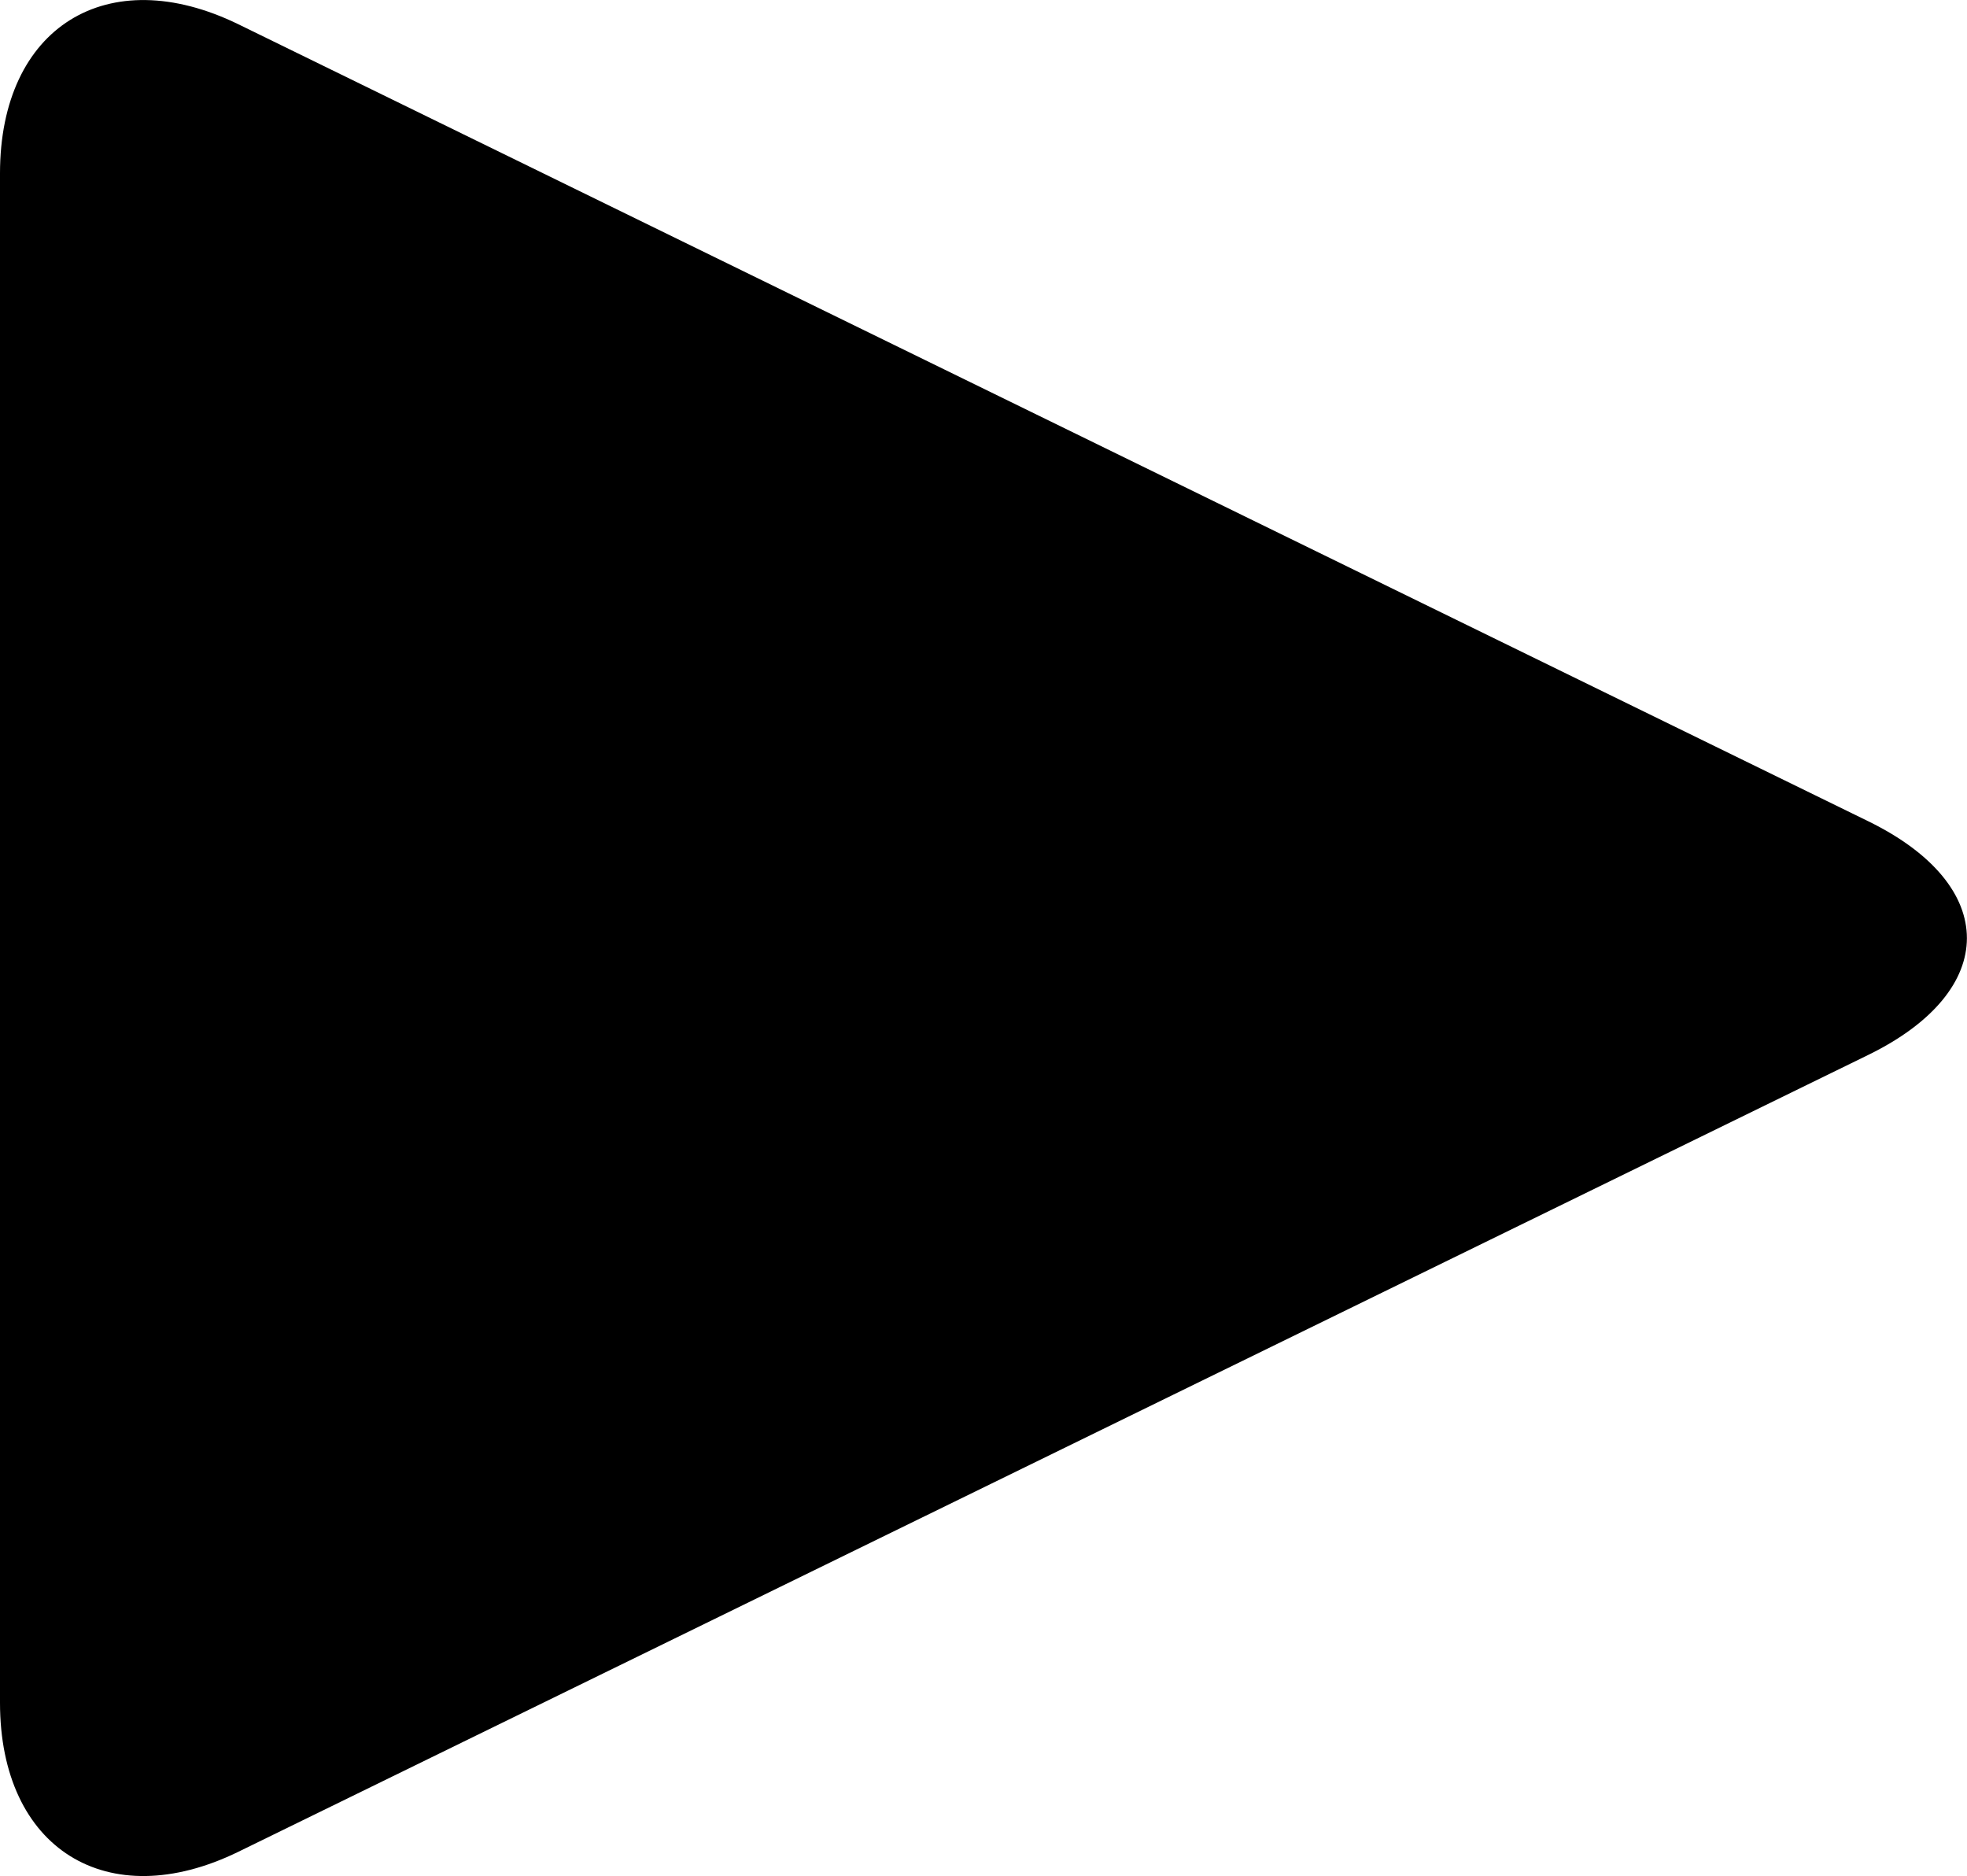
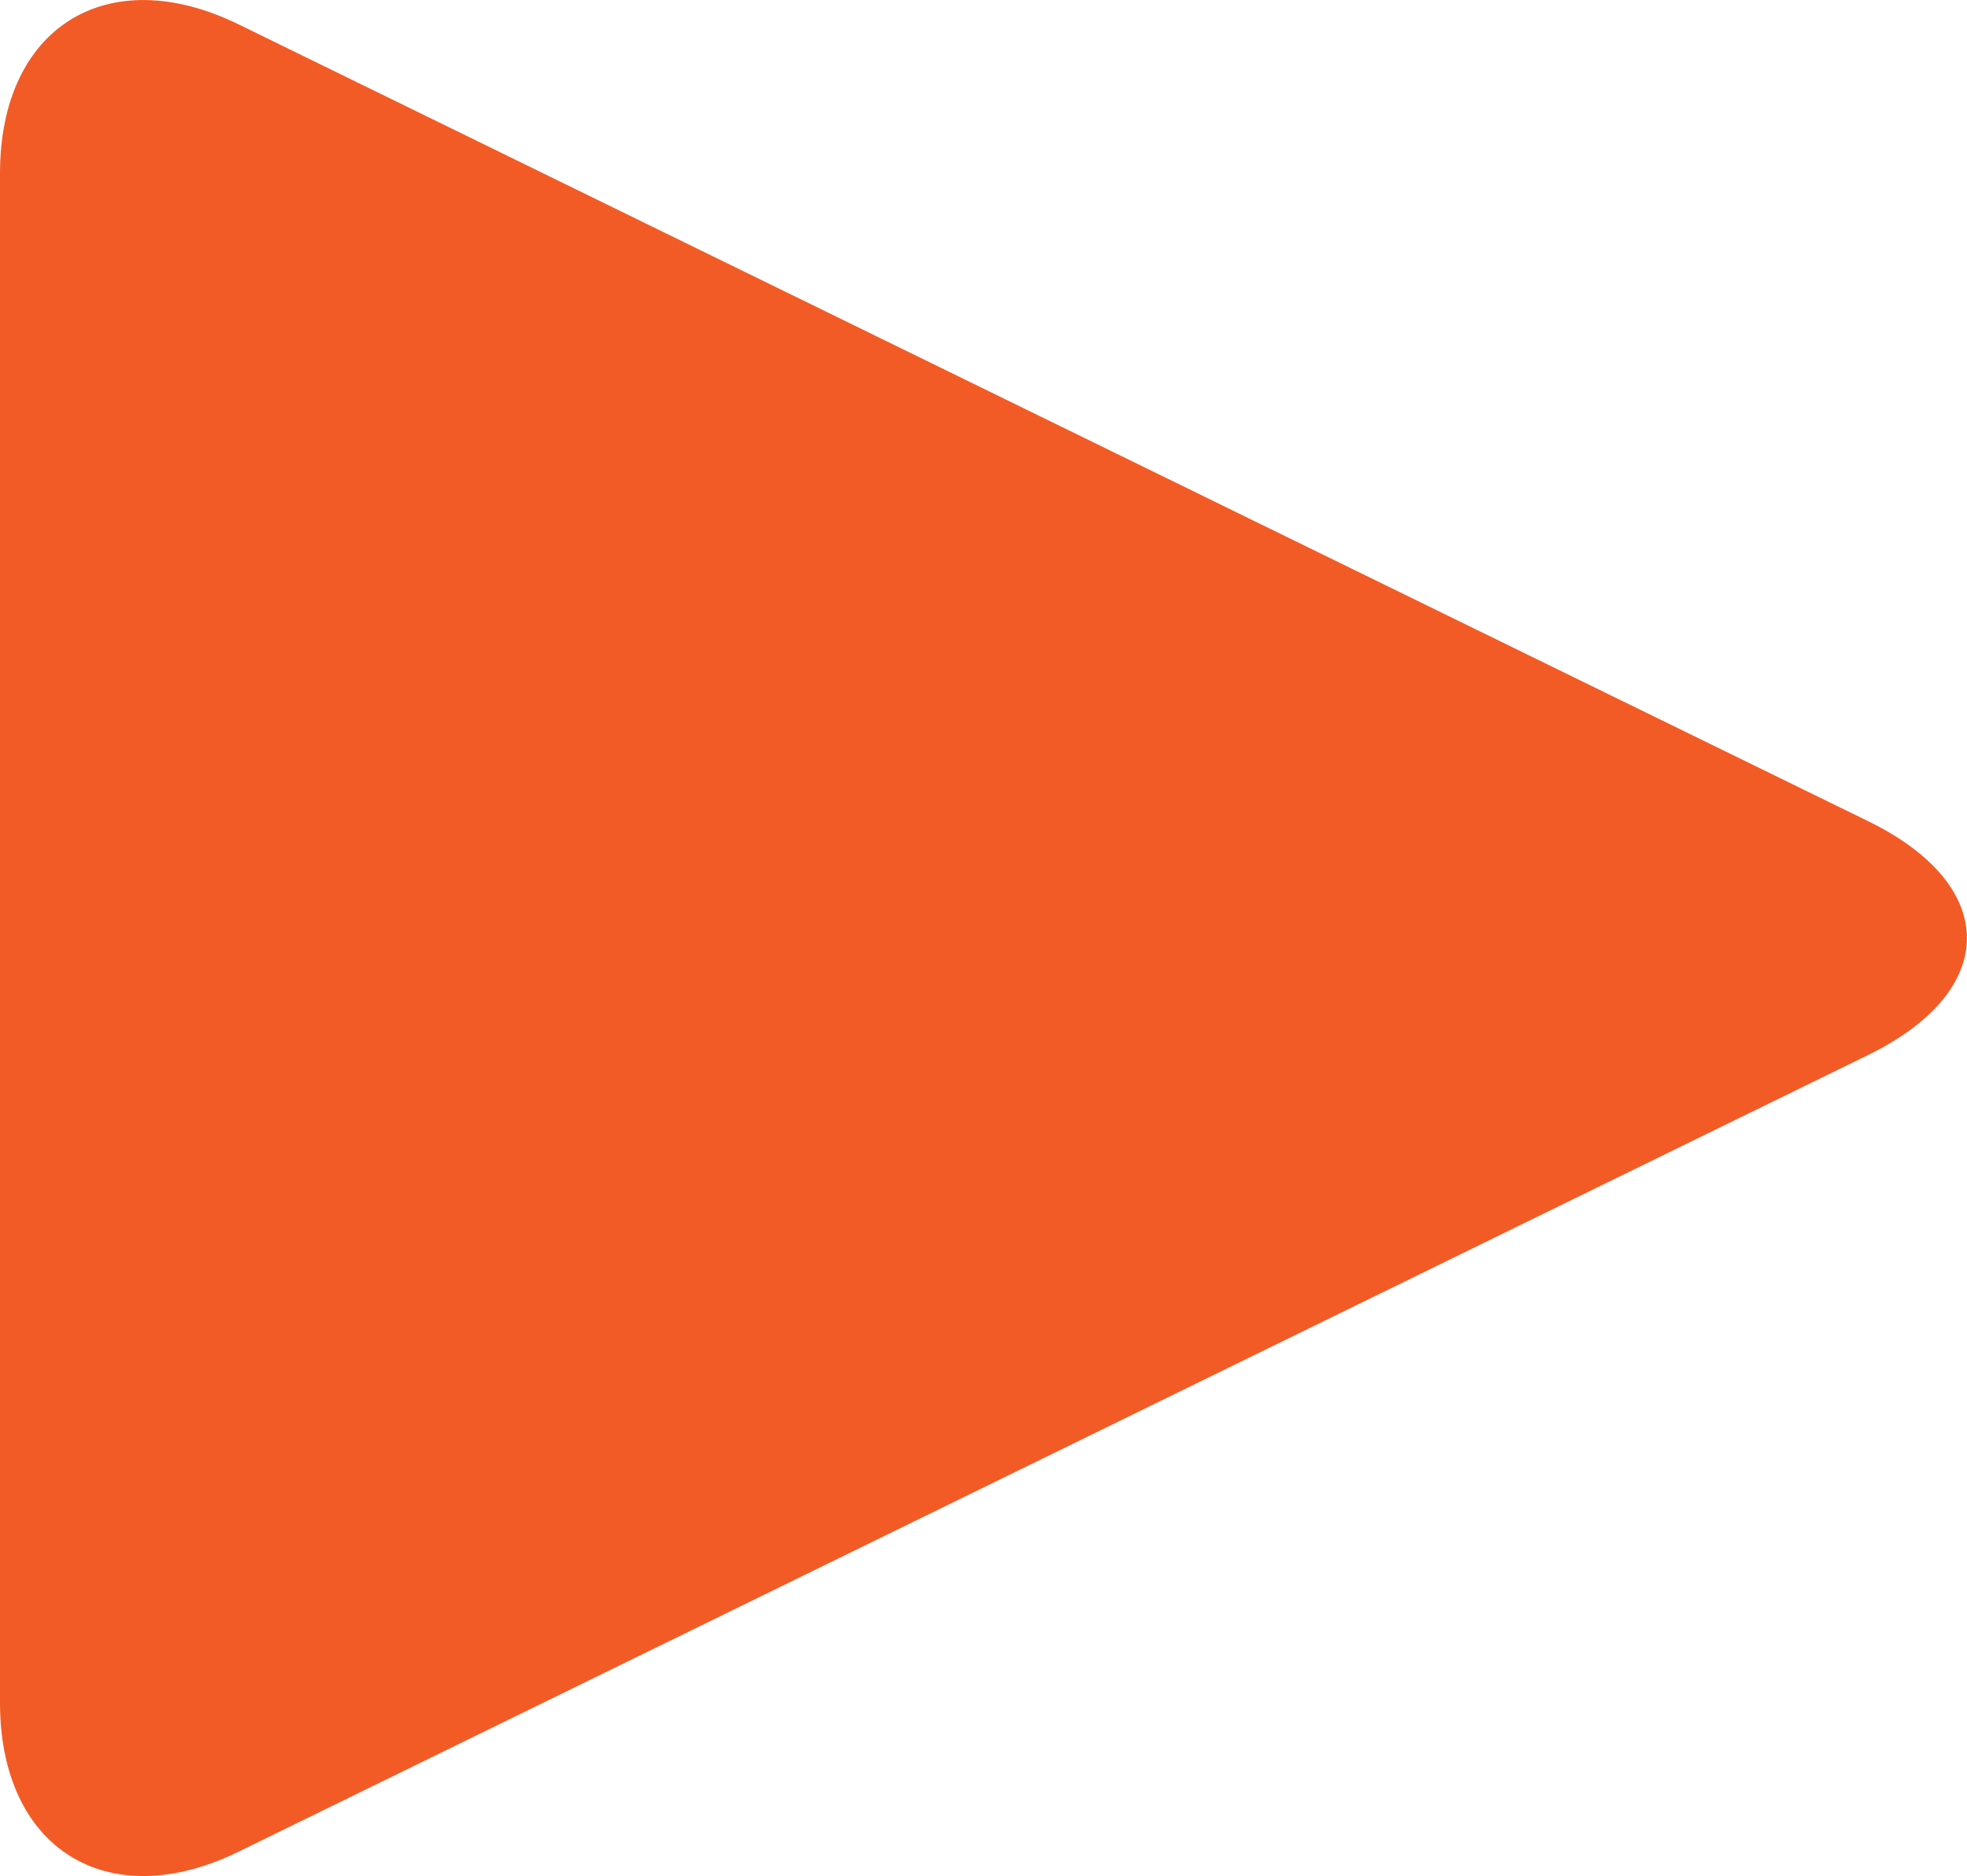
- <svg xmlns="http://www.w3.org/2000/svg" version="1.0" id="Layer_1" x="0px" y="0px" width="14.64px" height="13.96px" viewBox="0 0 14.64 13.96" enable-background="new 0 0 14.64 13.96" xml:space="preserve">
+ <svg xmlns="http://www.w3.org/2000/svg" version="1.0" id="Layer_1" x="0px" y="0px" width="14.64px" height="13.96px" viewBox="0 0 14.64 13.96" enable-background="new 0 0 14.64 13.96" xml:space="preserve" fill="#f25b26">
  <path d="M1.775,13.78C0.799,14.257,0,13.758,0,12.671V1.29c0-1.088,0.799-1.585,1.775-1.109l12.133,5.932 c0.975,0.478,0.975,1.258,0,1.736L1.775,13.78z" />
</svg>
